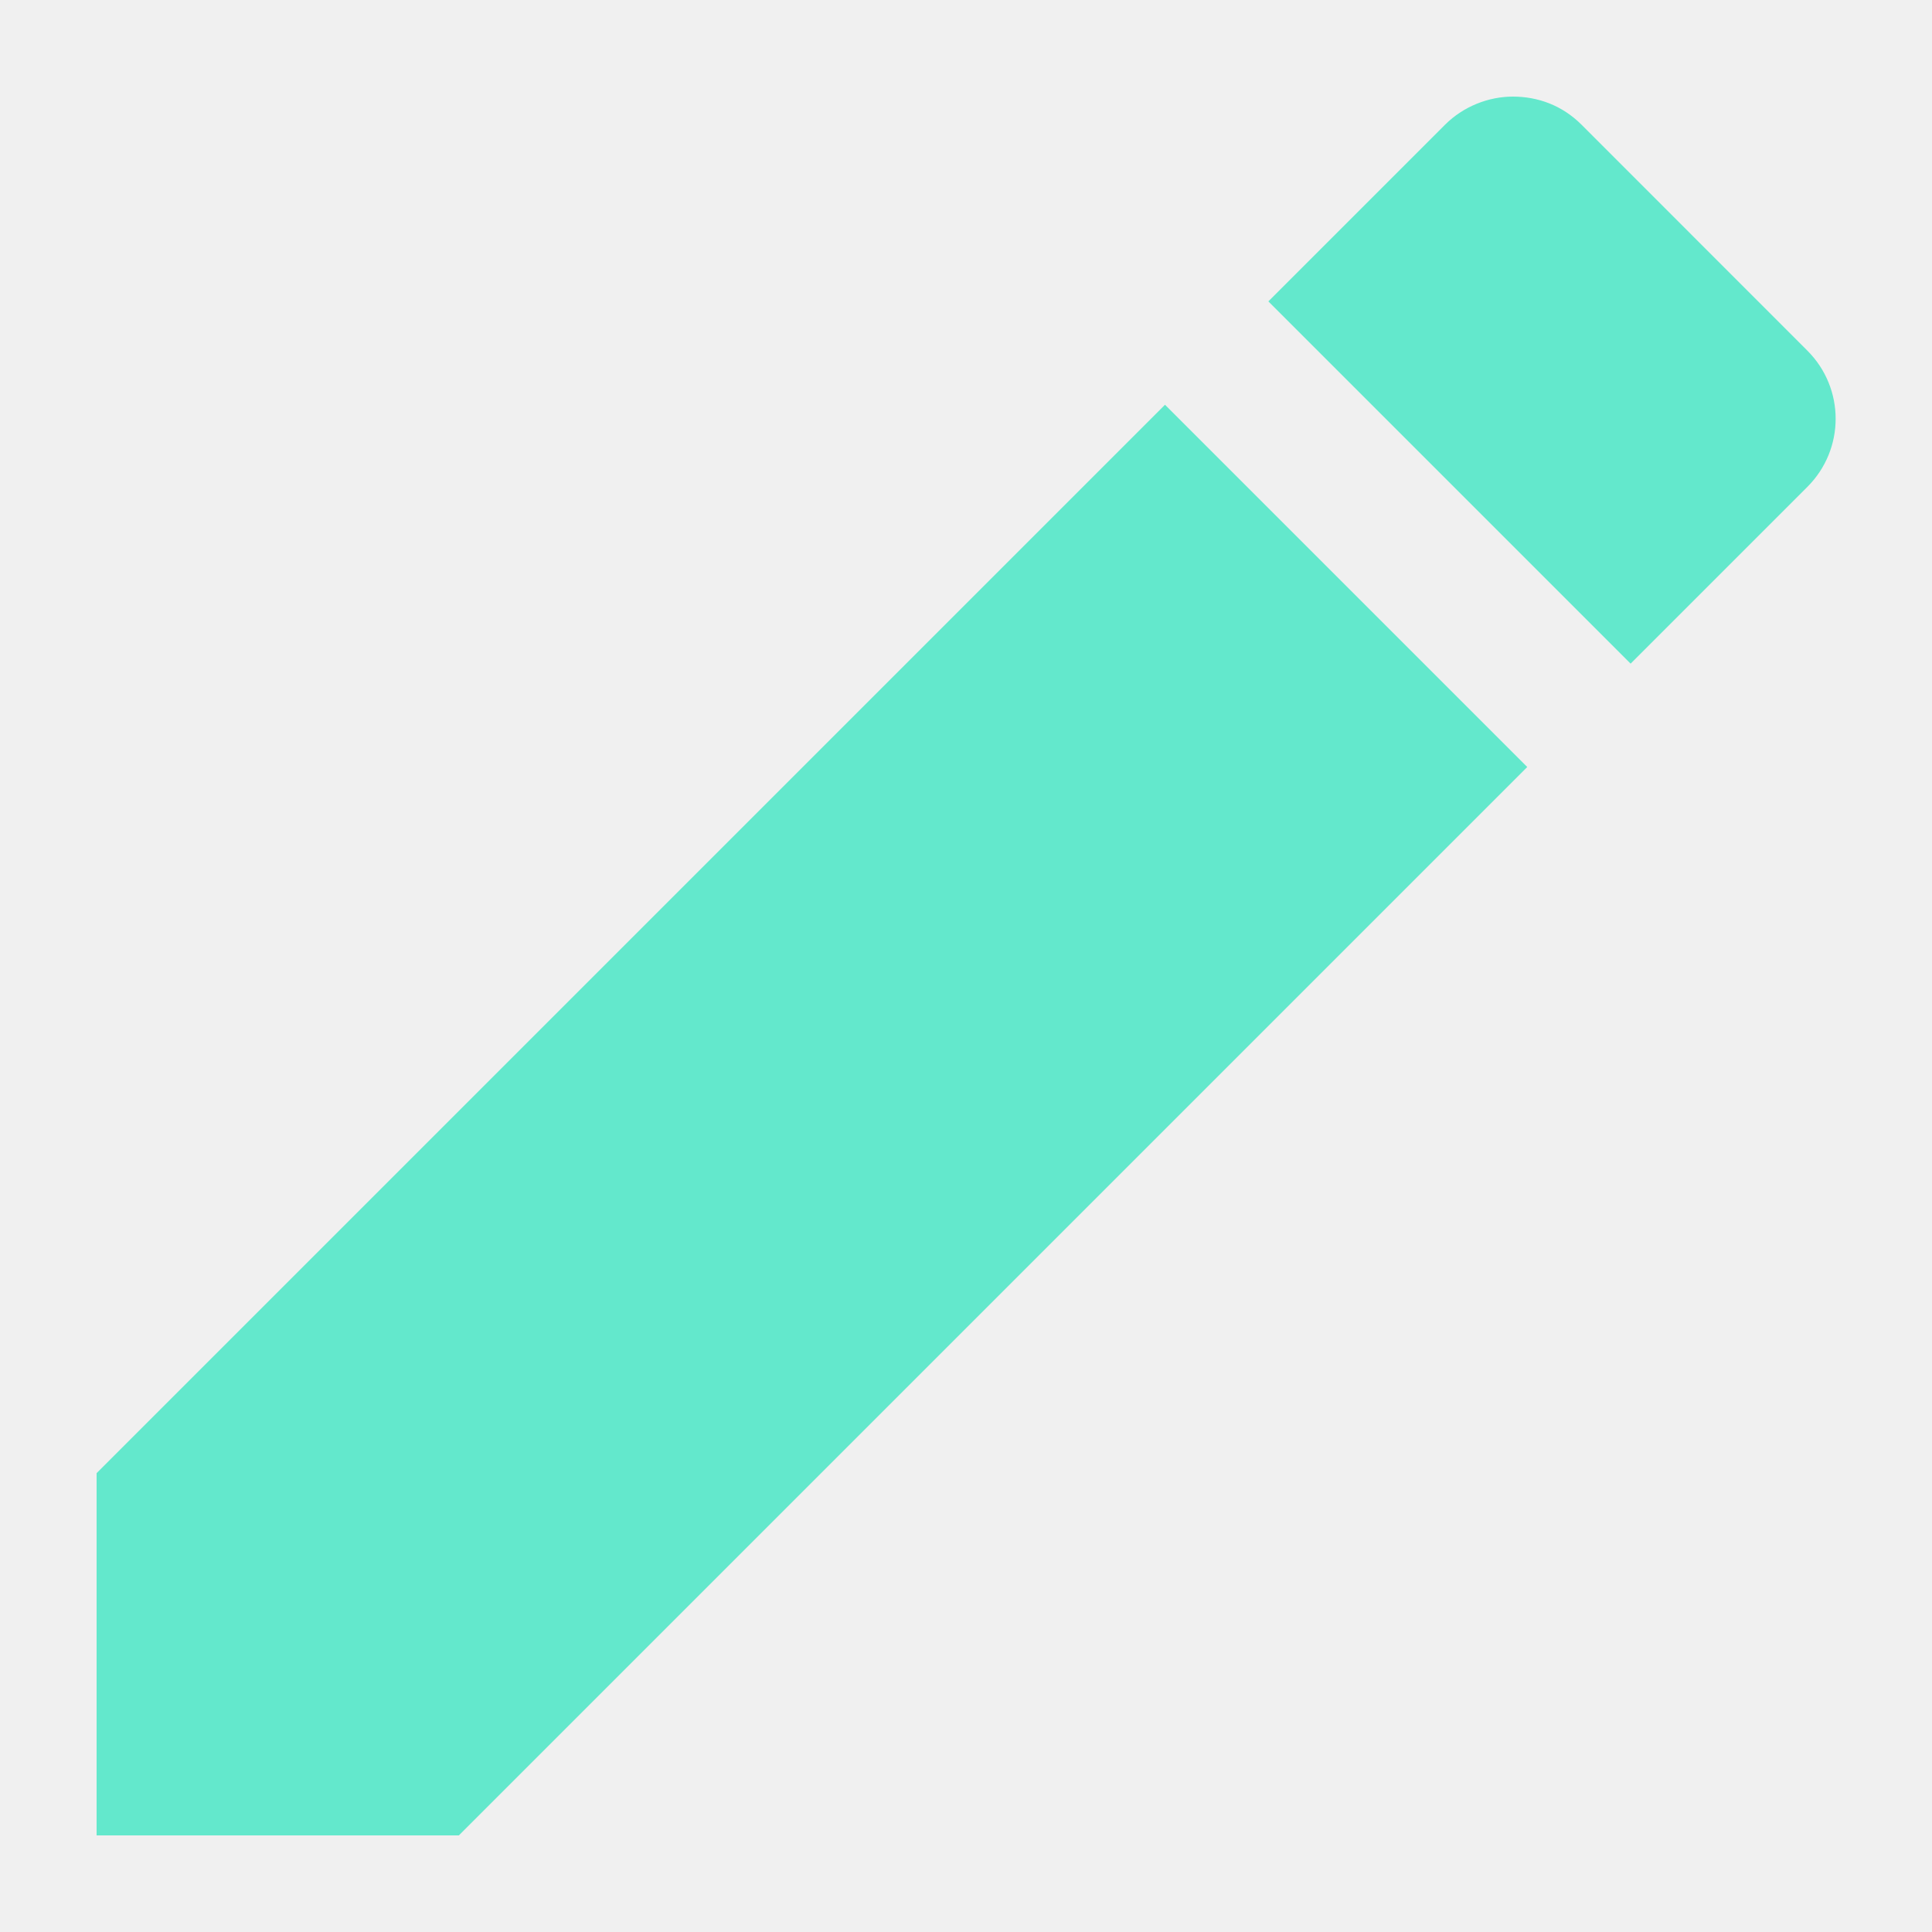
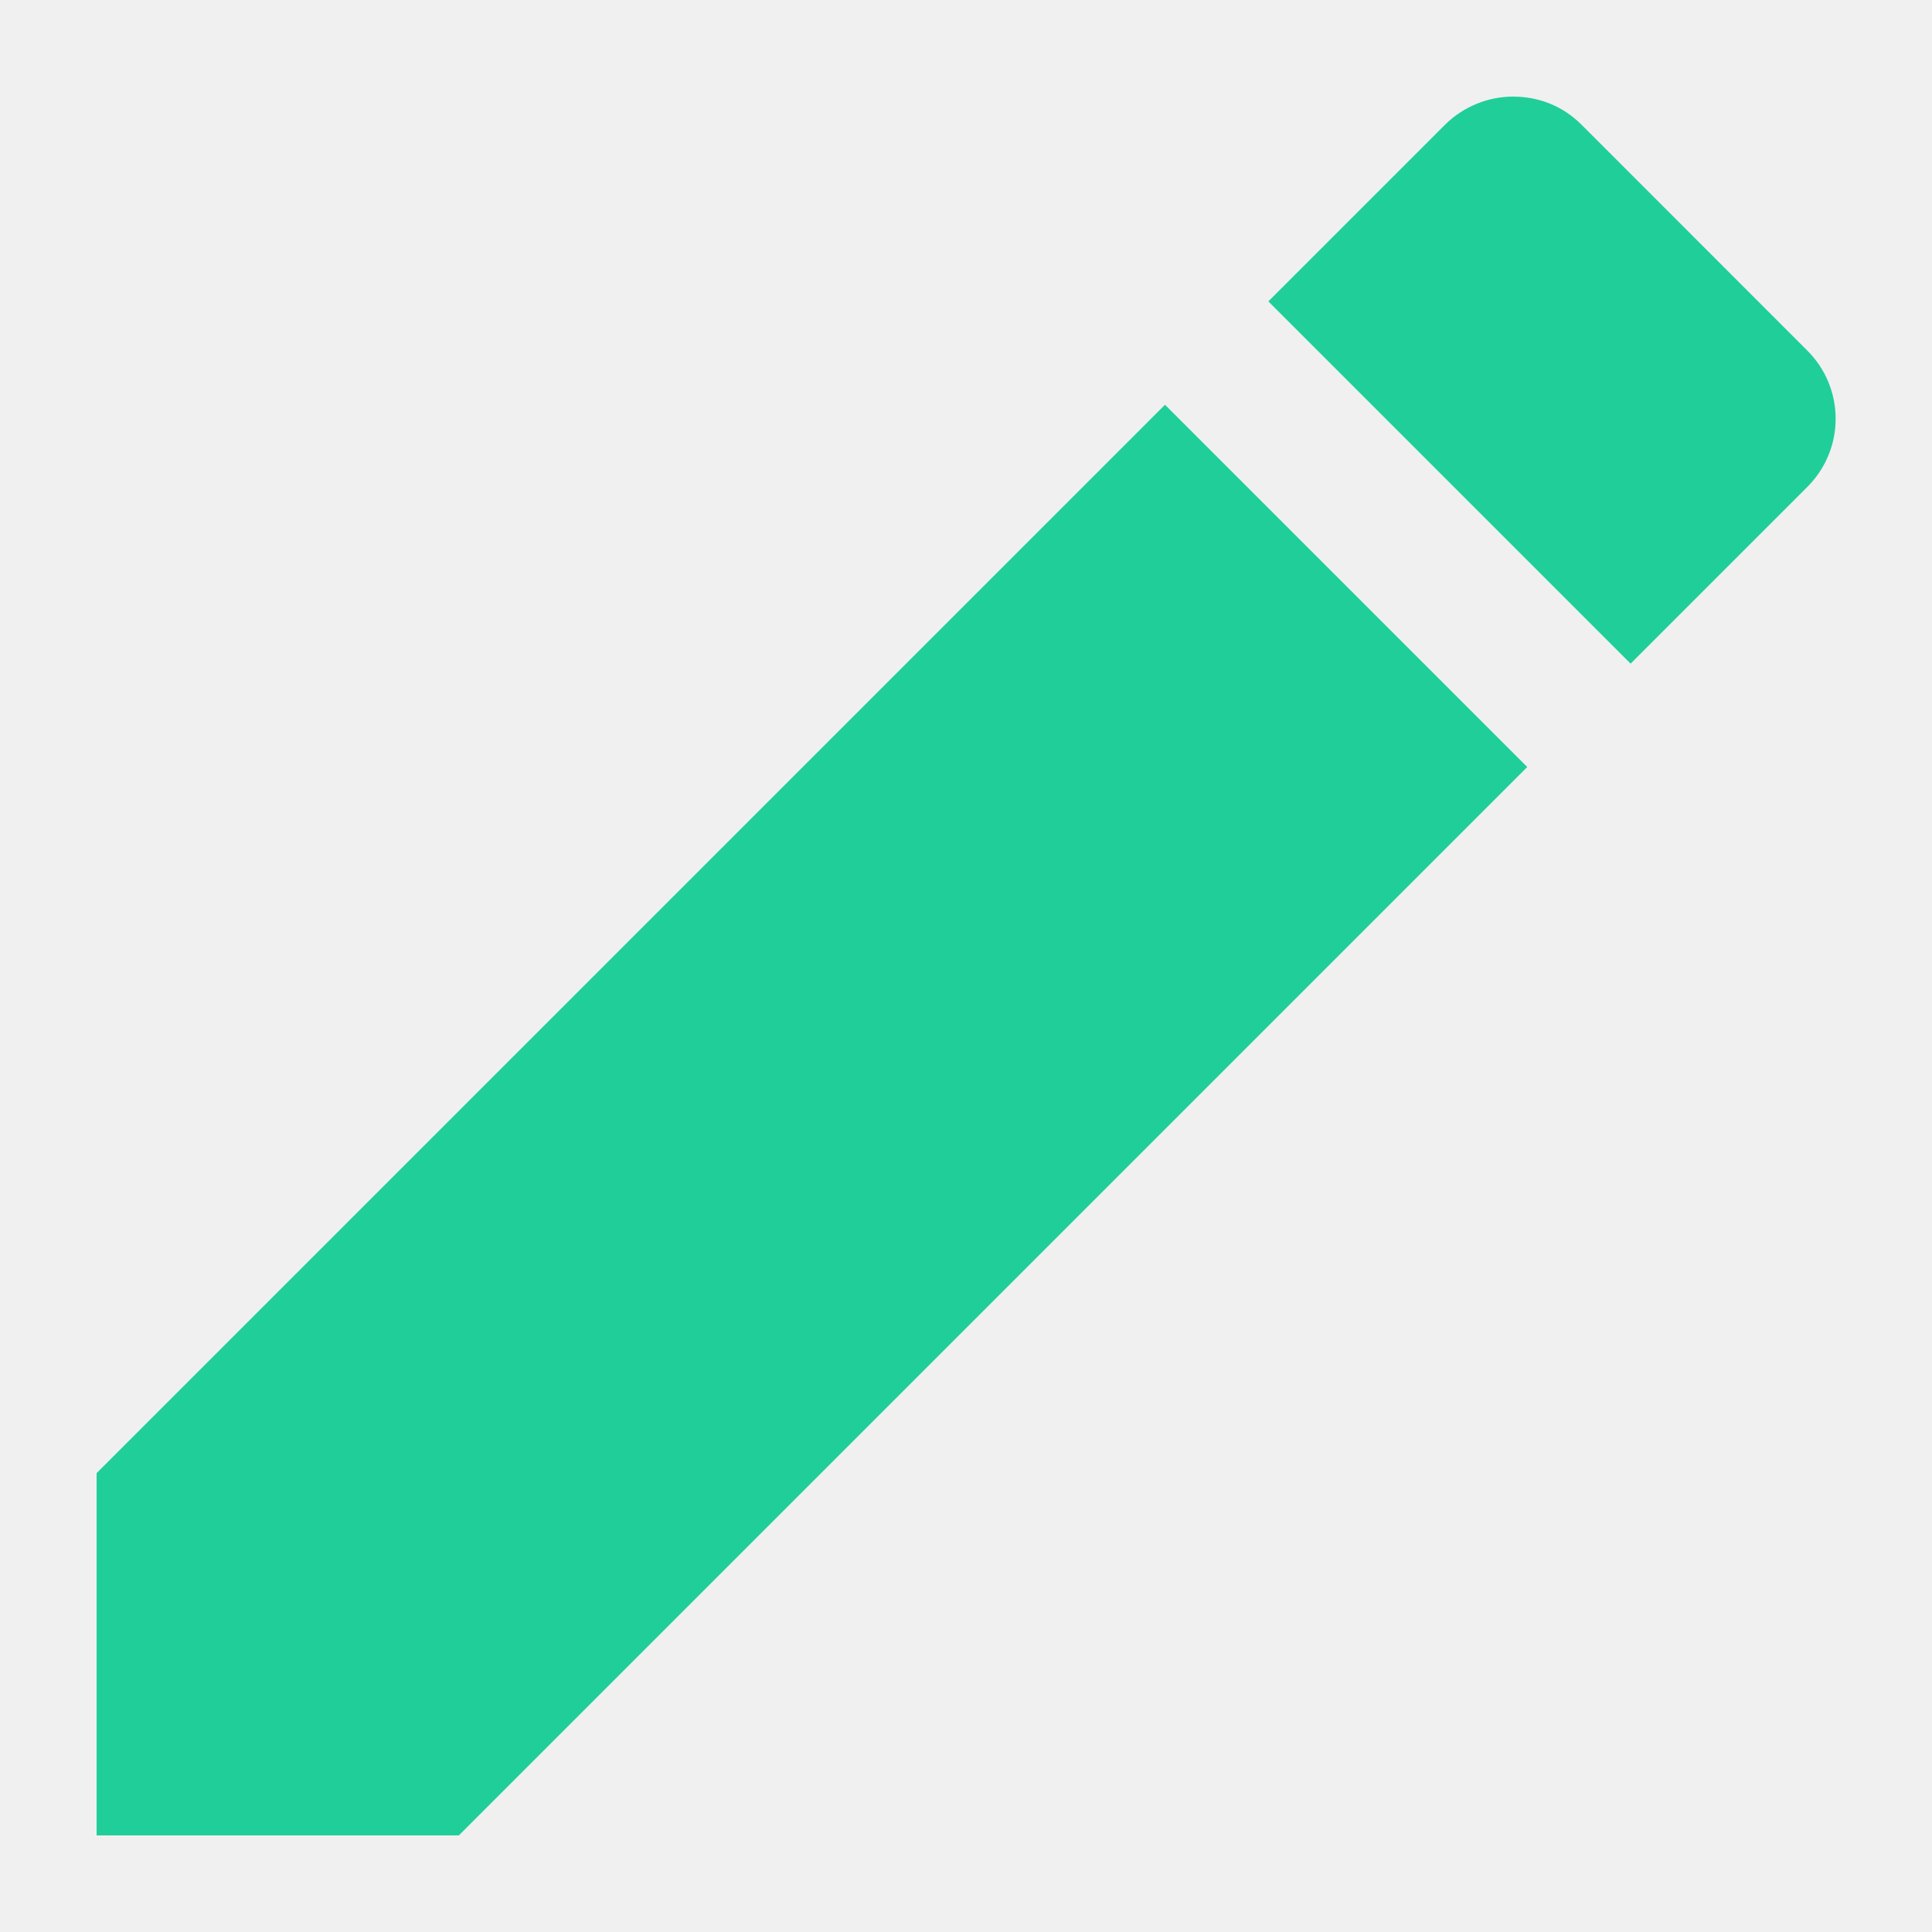
<svg xmlns="http://www.w3.org/2000/svg" width="20" height="20" viewBox="0 0 20 20">
  <defs>
    <filter id="be11wsqura">
      <feColorMatrix in="SourceGraphic" values="0 0 0 0 0.125 0 0 0 0 0.808 0 0 0 0 0.604 0 0 0 1 0" />
    </filter>
  </defs>
-   <g fill="none" fill-rule="evenodd" filter="url(#be11wsqura)">
-     <path fill="#FFF" fill-rule="nonzero" d="M12.06 4.19L1 15.25V19h3.75L15.81 7.94l-3.75-3.75zm2.9-2.9l-1.83 1.83 3.75 3.75 1.83-1.83c.39-.39.39-1.02 0-1.41l-2.339-2.34c-.201-.2-.451-.29-.71-.29-.25 0-.51.1-.701.29z" />
+   <g fill="#20ce9a" fill-rule="evenodd">
+     <path fill="#20ce9a" fill-rule="nonzero" d="M12.06 4.19L1 15.25V19h3.75L15.81 7.94l-3.75-3.75zm2.9-2.9l-1.83 1.83 3.75 3.75 1.83-1.83c.39-.39.39-1.02 0-1.41l-2.339-2.34c-.201-.2-.451-.29-.71-.29-.25 0-.51.1-.701.29z" />
  </g>
</svg>
